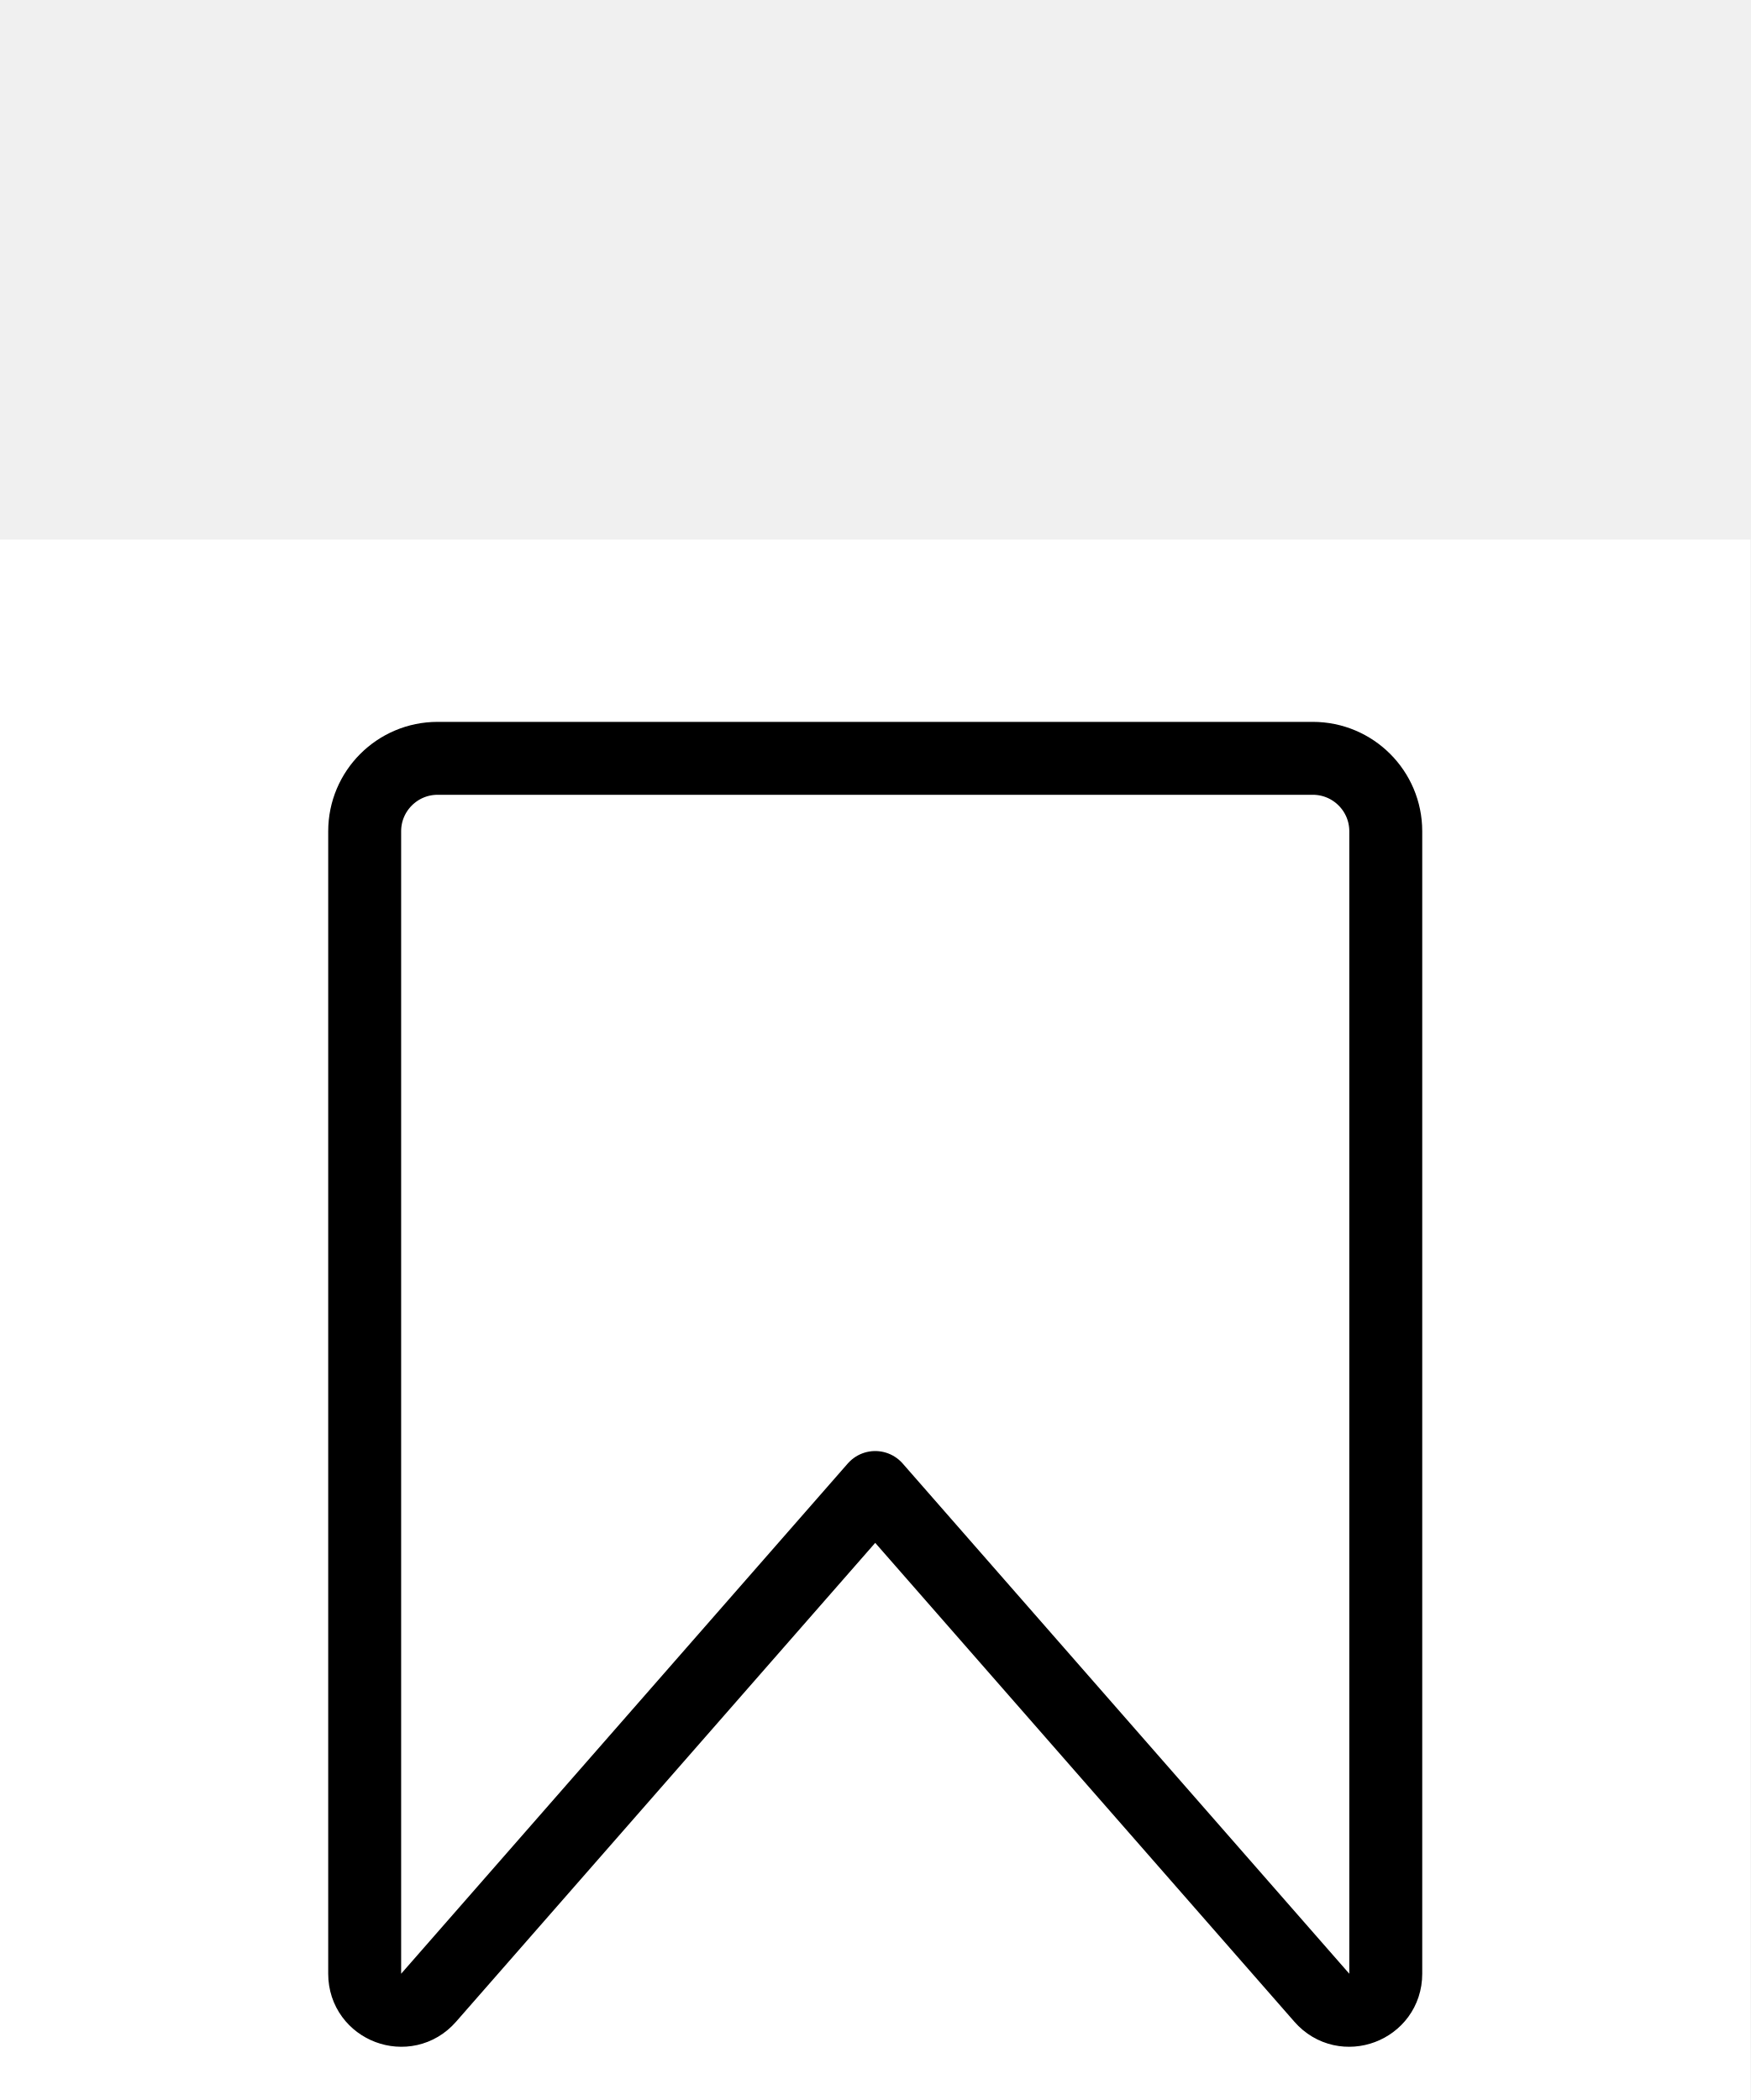
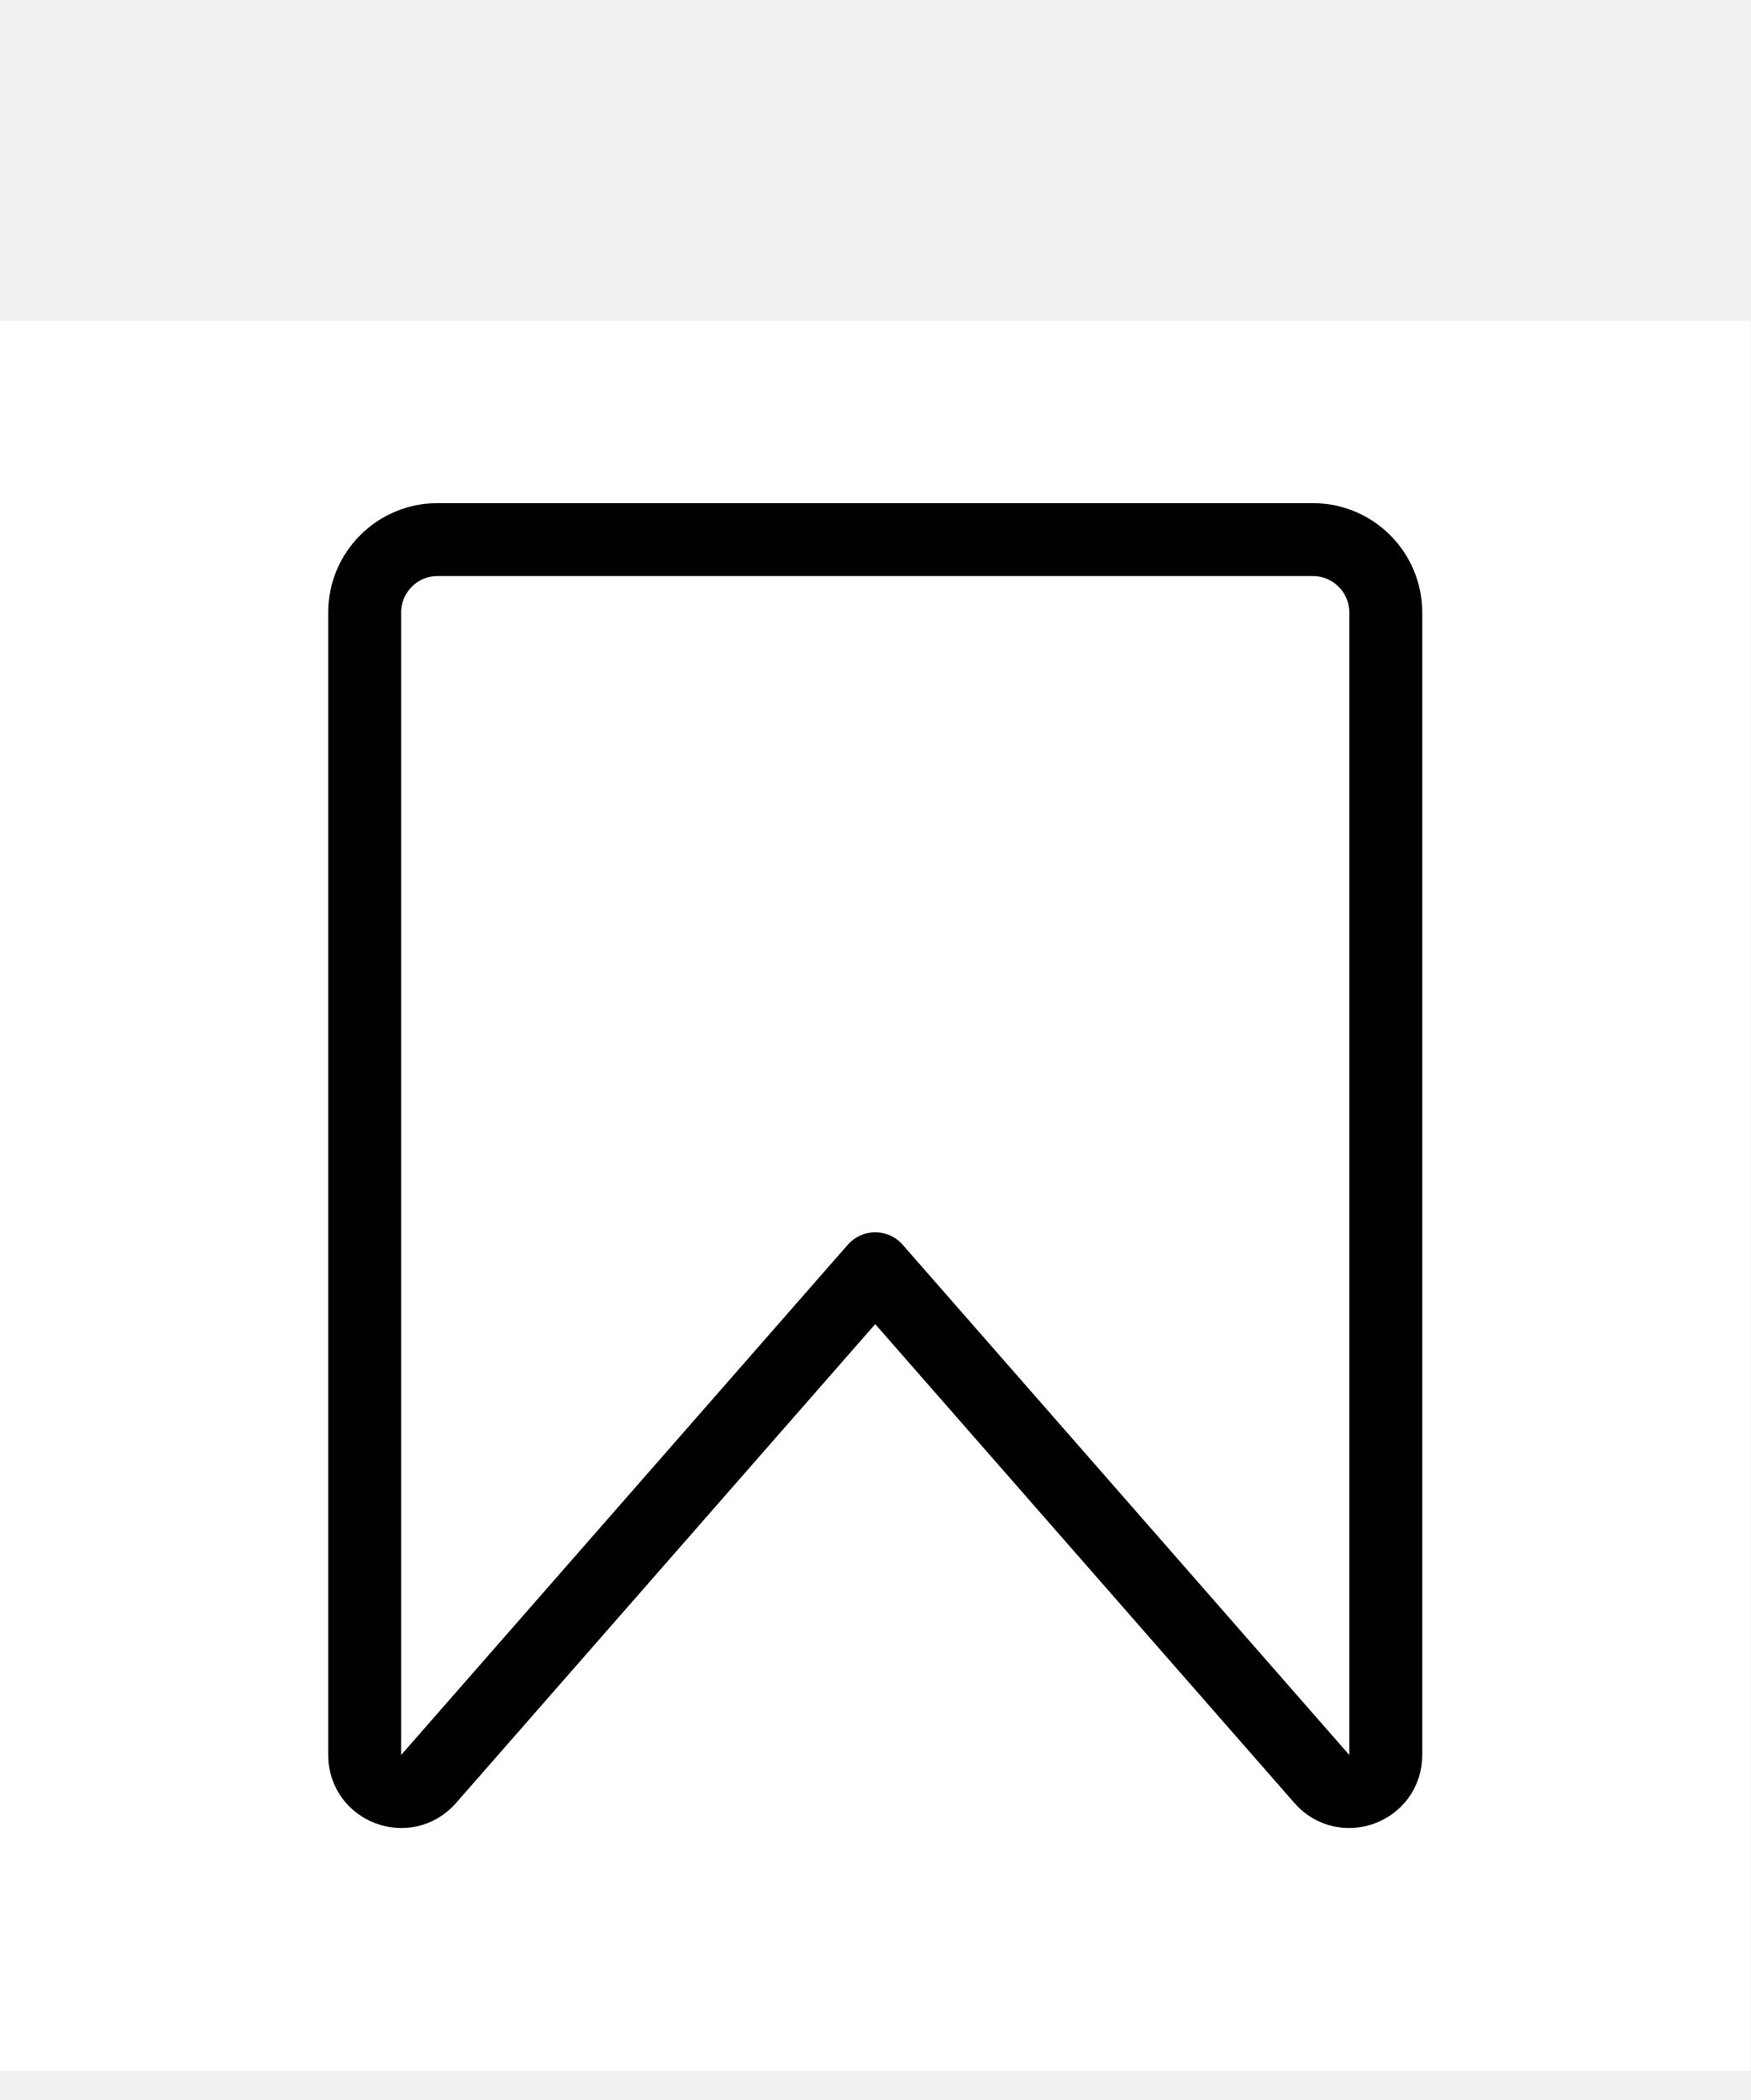
- <svg xmlns="http://www.w3.org/2000/svg" width="20px" height="24px" viewBox="0 -5 24 24" fill="none">
+ <svg xmlns="http://www.w3.org/2000/svg" width="20px" height="24px" viewBox="0 -2 24 24" fill="none">
  <rect width="24" height="24" fill="white" />
  <path d="M5 19.669V4C5 3.448 5.448 3 6 3H18C18.552 3 19 3.448 19 4V19.669C19 20.131 18.428 20.346 18.124 19.998L12 13L5.876 19.998C5.572 20.346 5 20.131 5 19.669Z" stroke="#000000" stroke-linejoin="round" />
</svg>
